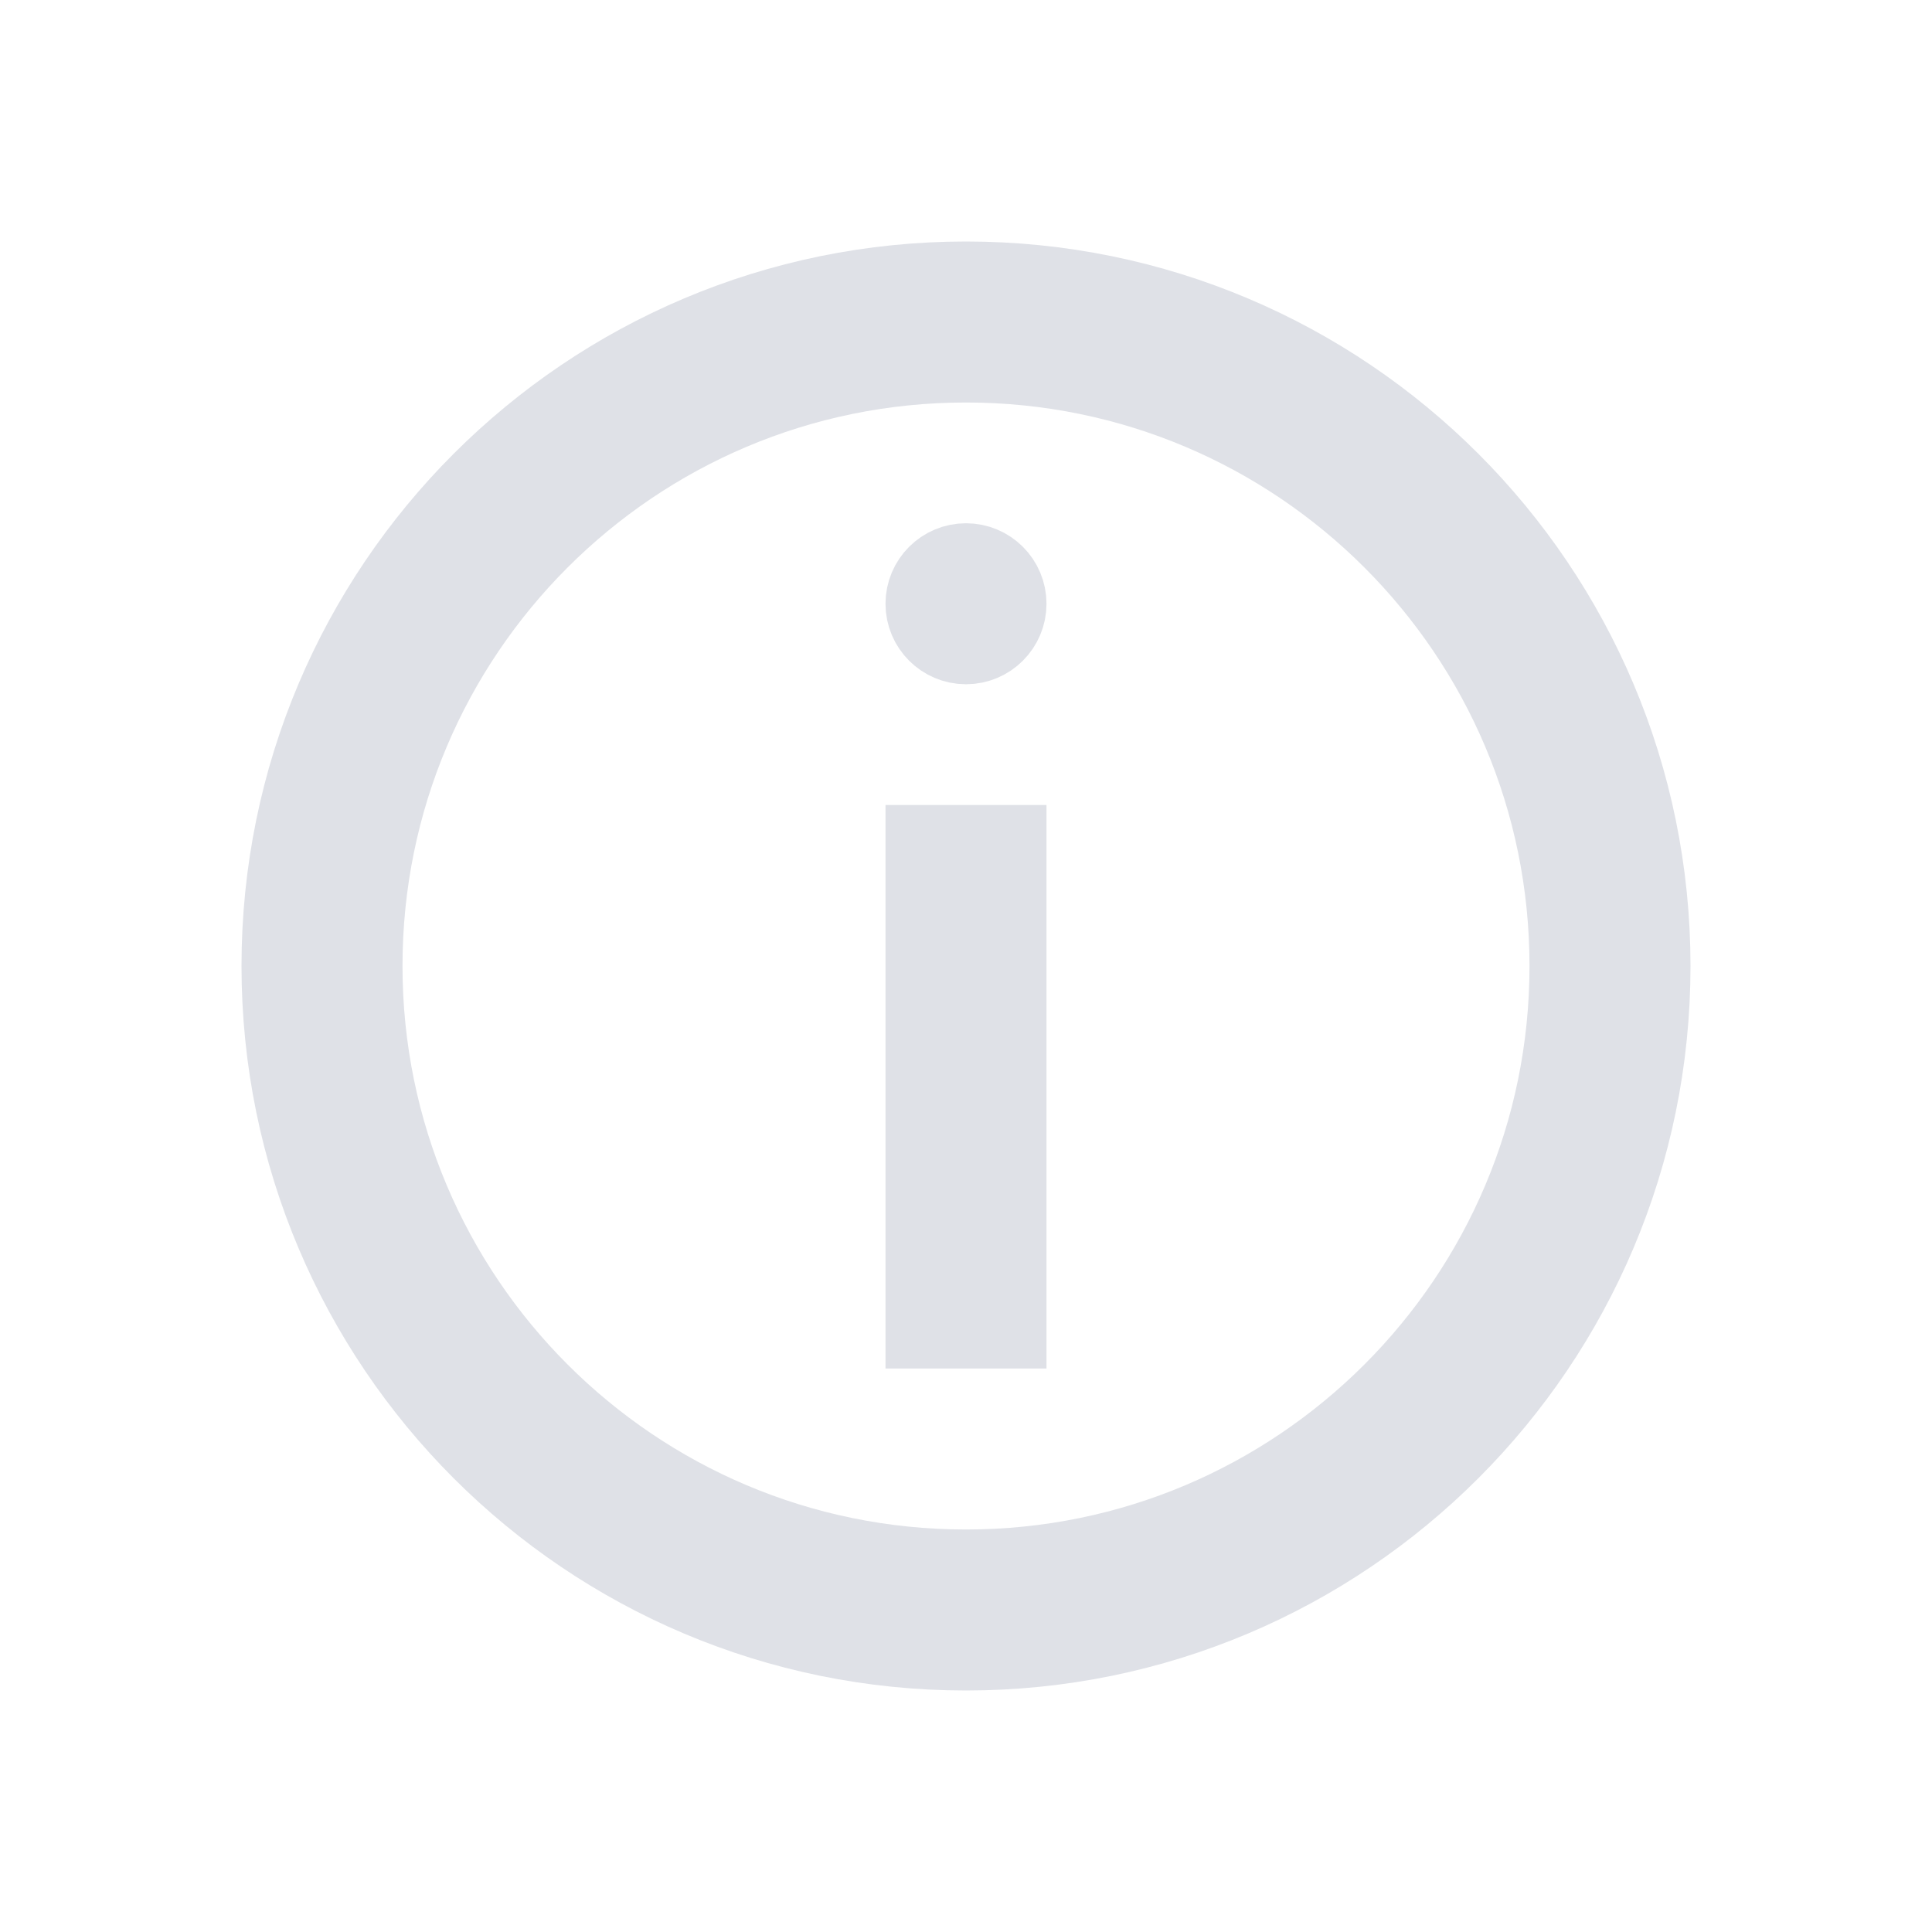
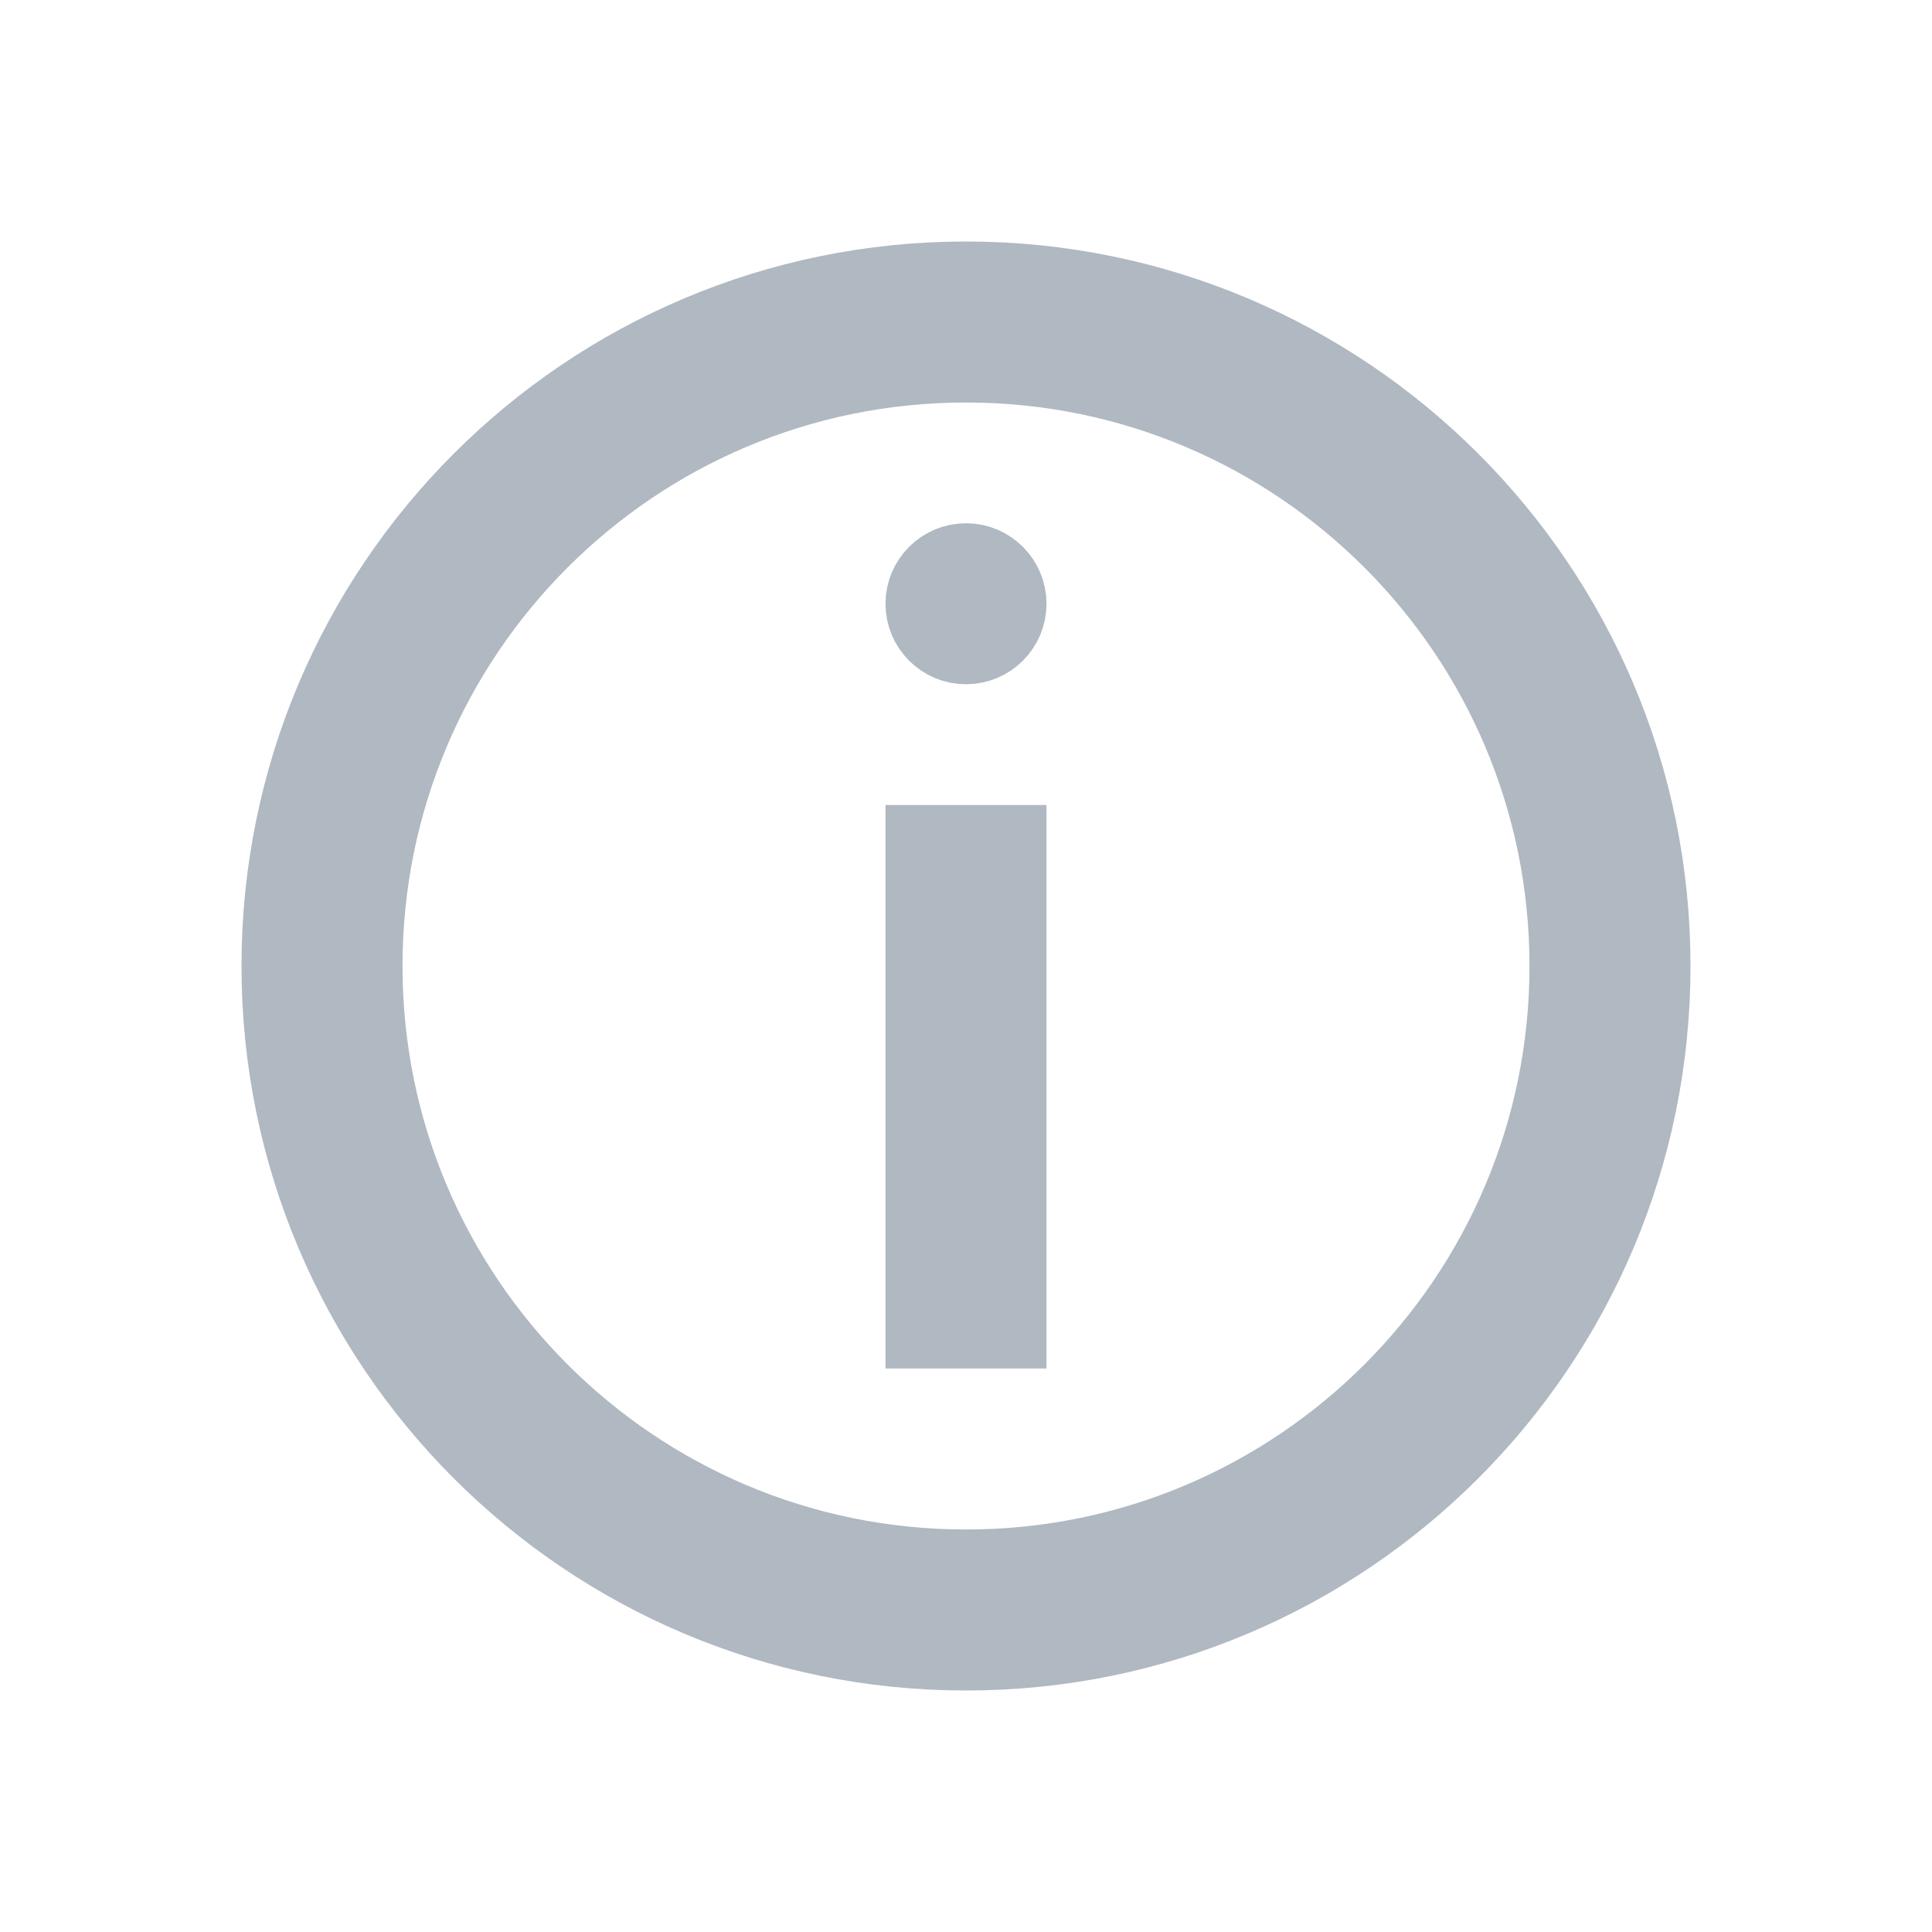
<svg xmlns="http://www.w3.org/2000/svg" width="24" height="24" viewBox="0 0 24 24" fill="none">
-   <circle cx="12" cy="12" r="8" stroke="#DFE1E7" stroke-width="2" />
-   <path d="M12.5 7.5C12.5 7.776 12.276 8 12 8C11.724 8 11.5 7.776 11.5 7.5C11.5 7.224 11.724 7 12 7C12.276 7 12.5 7.224 12.5 7.5Z" fill="#DFE1E7" stroke="#DFE1E7" />
-   <path d="M12 17V10" stroke="#DFE1E7" stroke-width="2" />
+   <circle cx="12" cy="12" r="8" stroke="#B0B8C1" stroke-width="2" />
+   <path d="M12.5 7.5C12.5 7.776 12.276 8 12 8C11.724 8 11.5 7.776 11.5 7.5C11.5 7.224 11.724 7 12 7C12.276 7 12.5 7.224 12.5 7.5Z" fill="#B0B8C1" stroke="#B0B8C1" />
+   <path d="M12 17V10" stroke="#B0B8C1" stroke-width="2" />
</svg>
